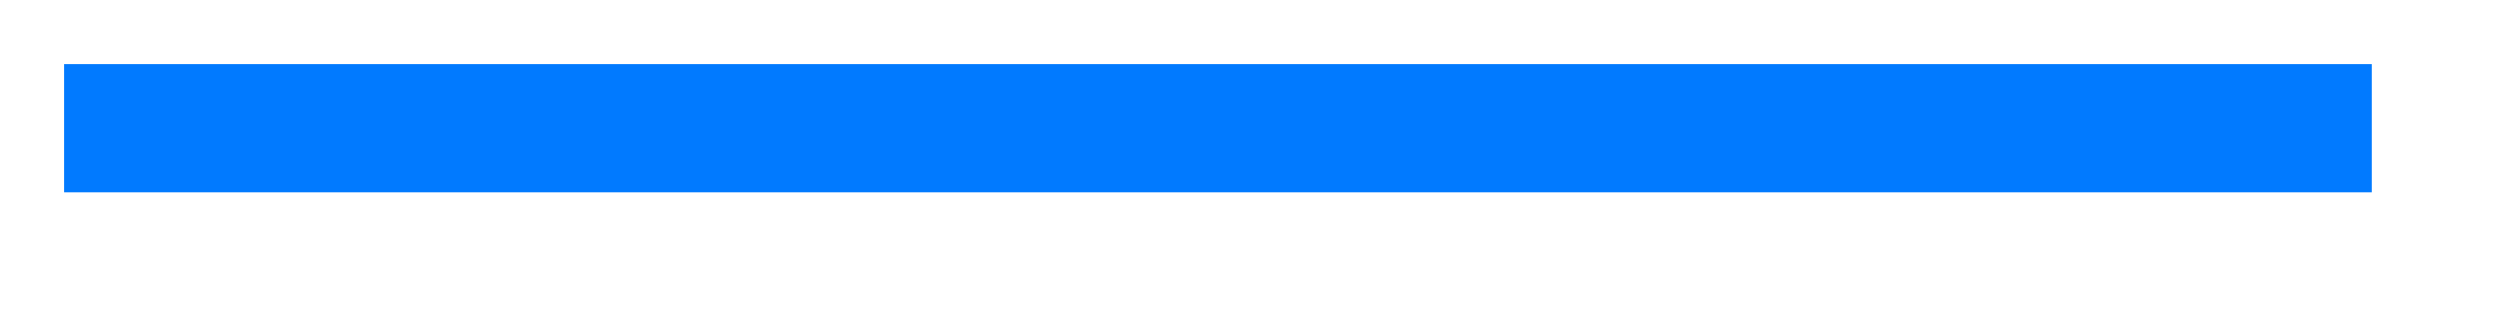
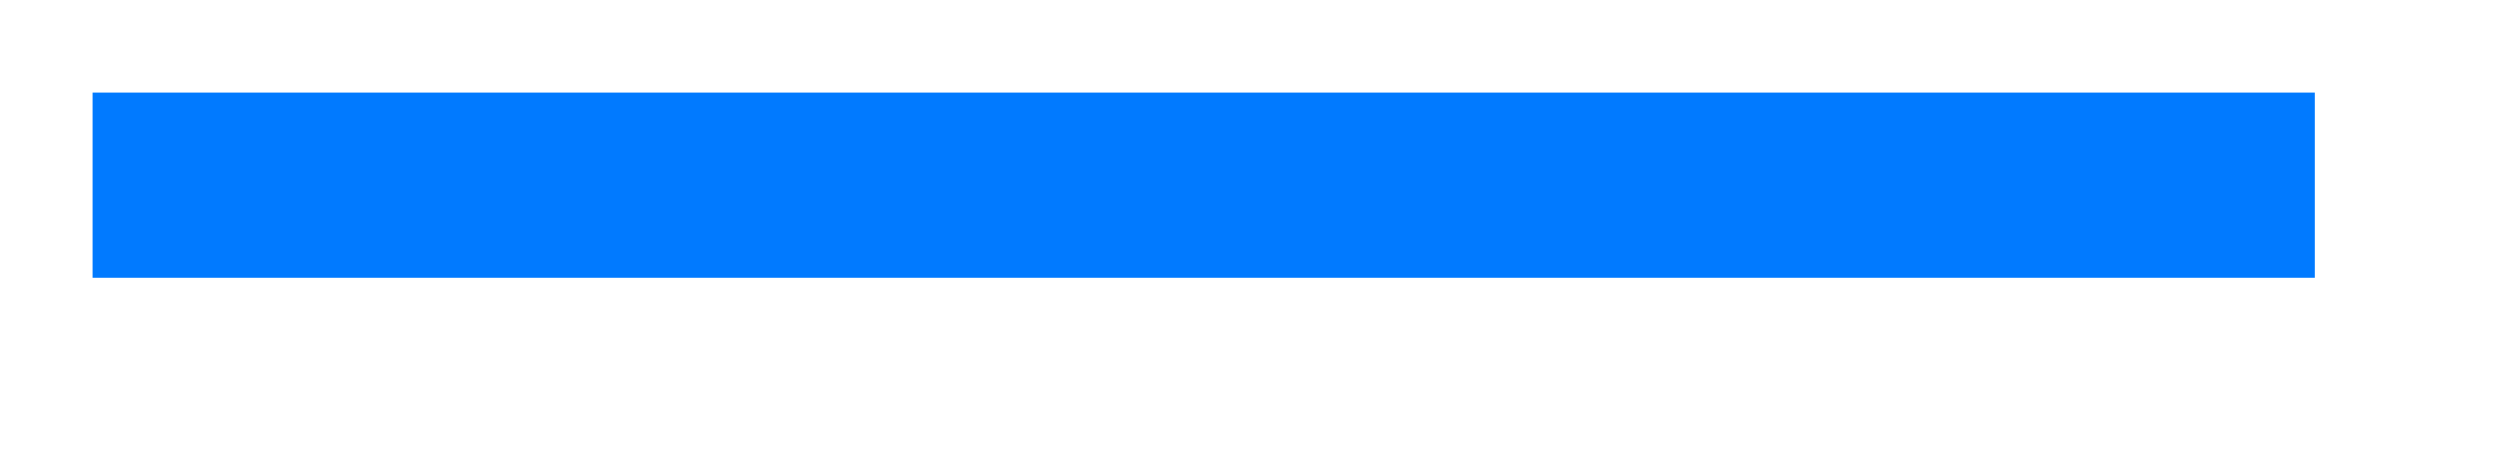
- <svg xmlns="http://www.w3.org/2000/svg" version="1.1" width="39px" height="5px">
-   <g transform="matrix(1 0 0 1 1 1 )">
-     <path d="M 0 1  L 36 1  " stroke-width="2" stroke="#007aff" fill="none" stroke-opacity="0.996" />
+ <svg xmlns="http://www.w3.org/2000/svg" version="1.1" width="27px" height="5px">
+   <g transform="matrix(1 0 0 1 2 -1 )">
+     <path d="M -1 3  L 23 3  " stroke-width="2" stroke="#007aff" fill="none" stroke-opacity="0.996" />
  </g>
</svg>
